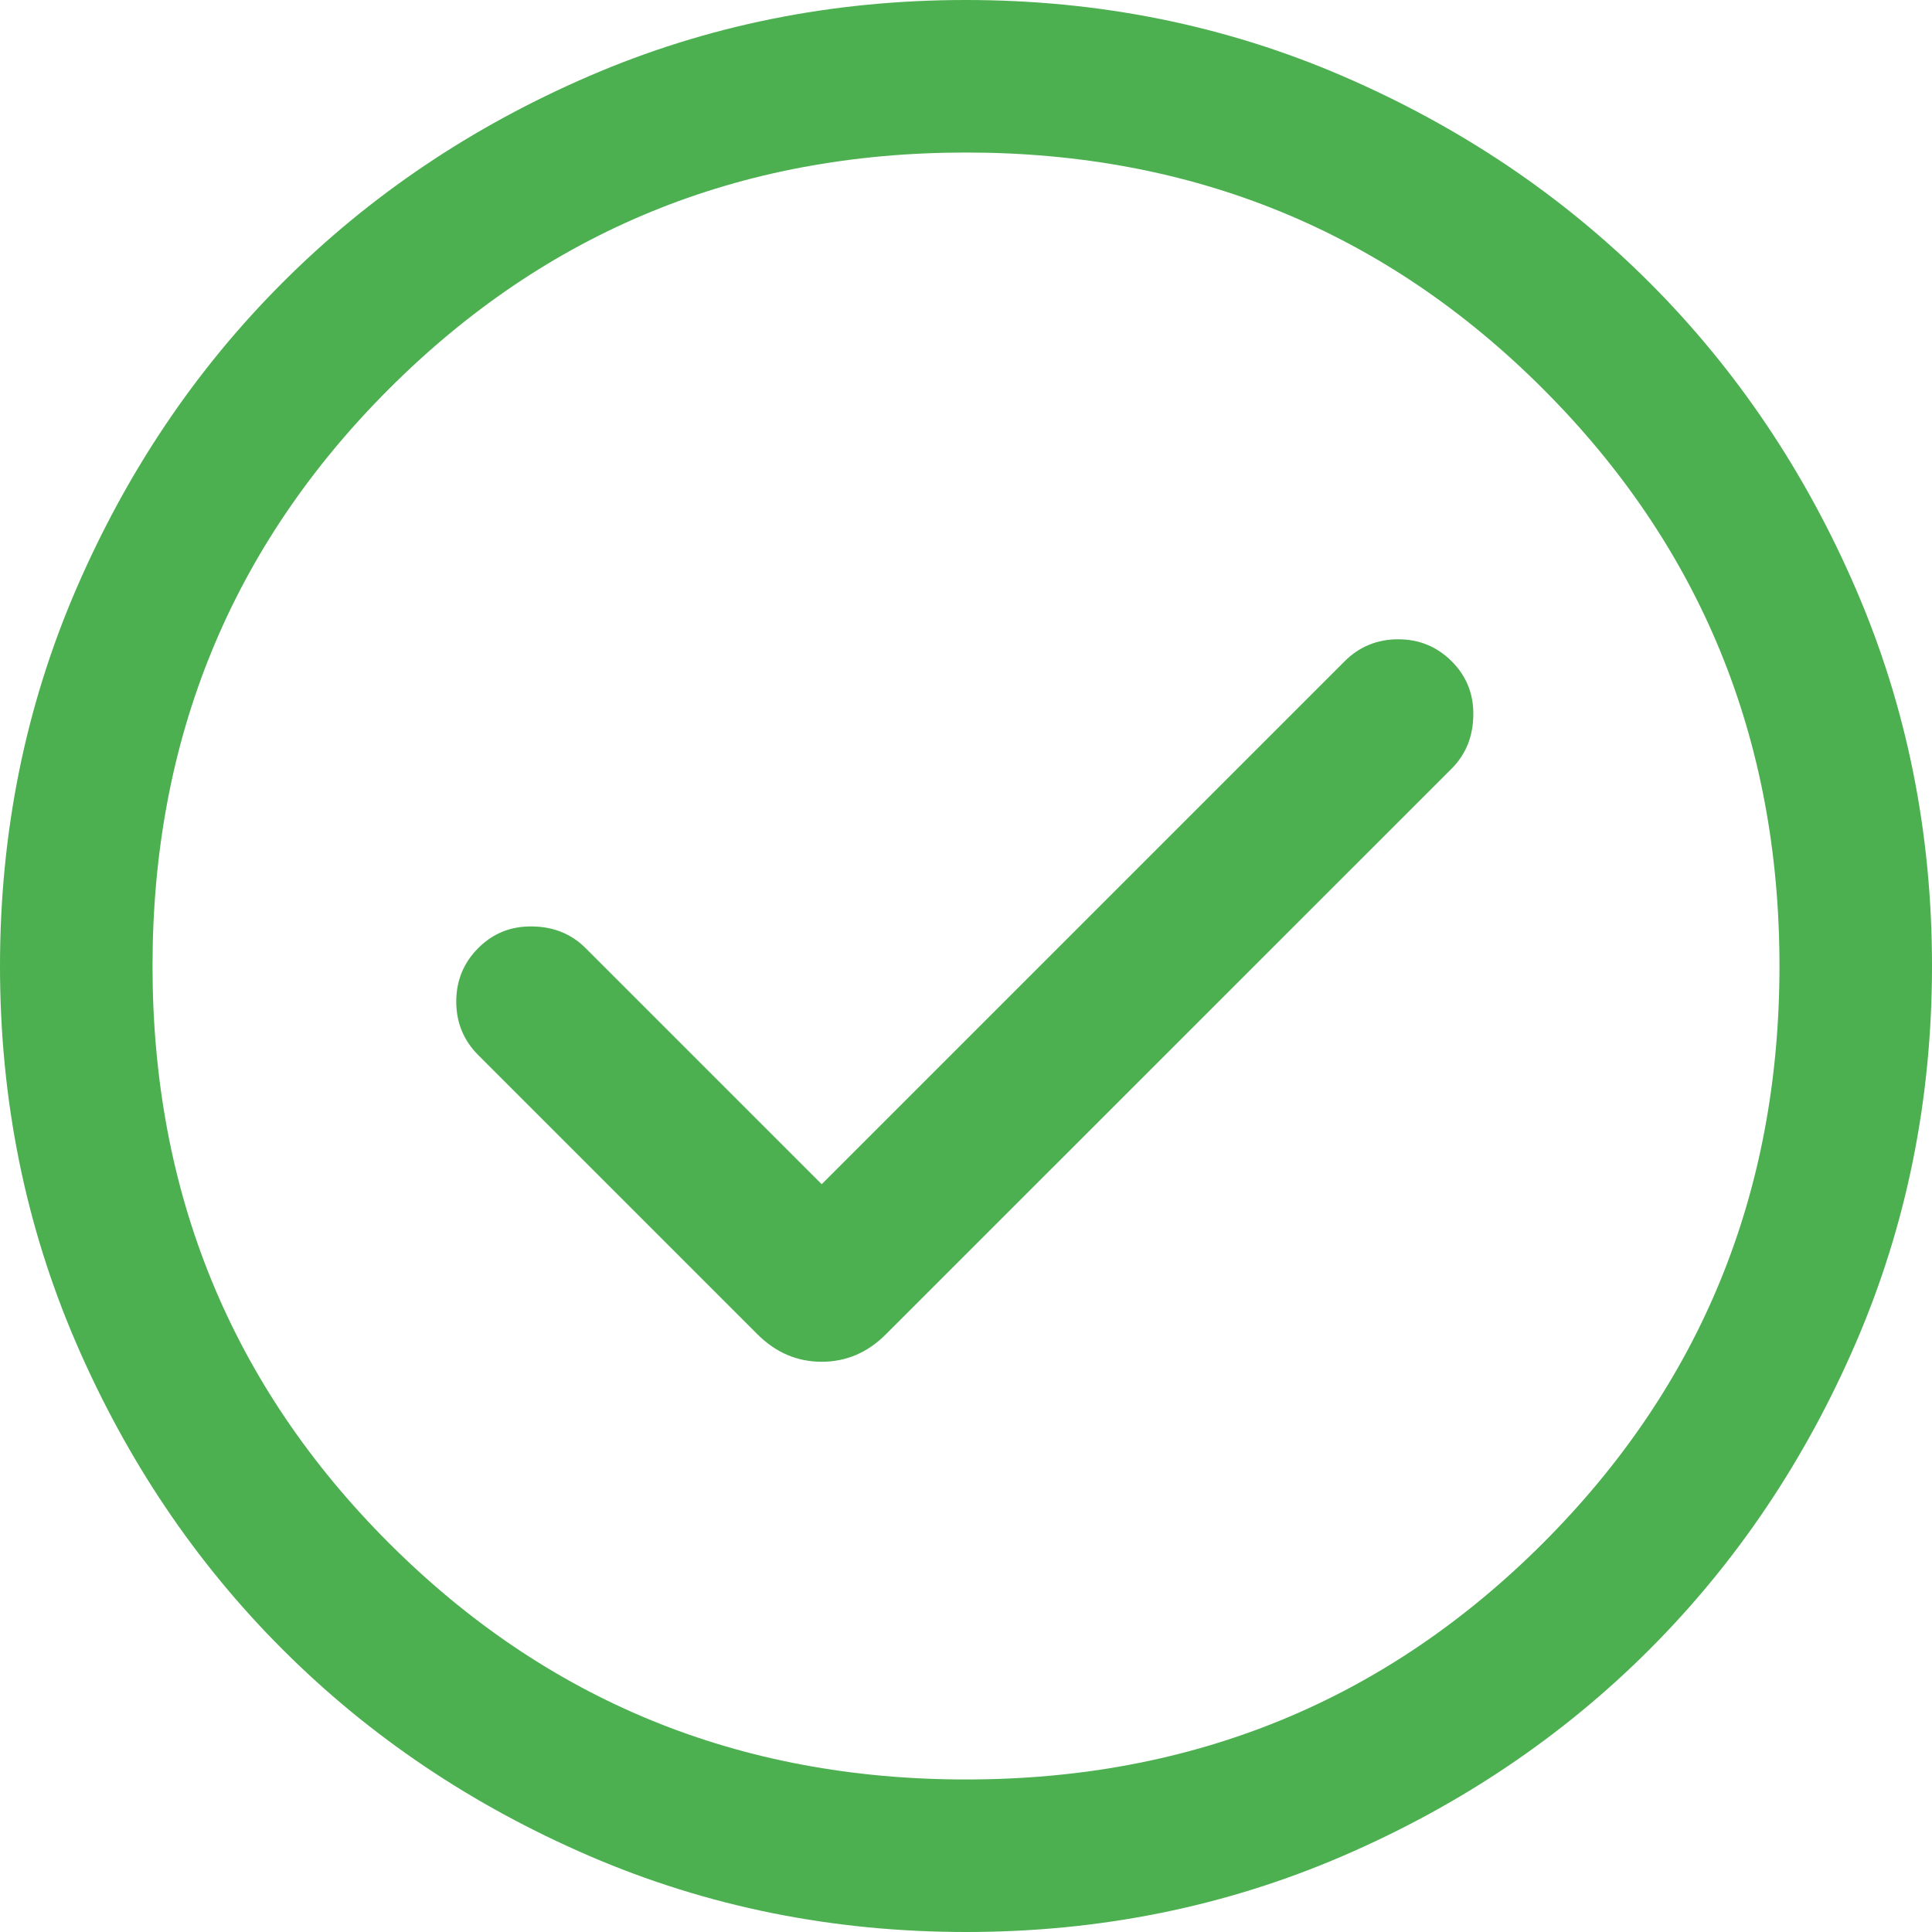
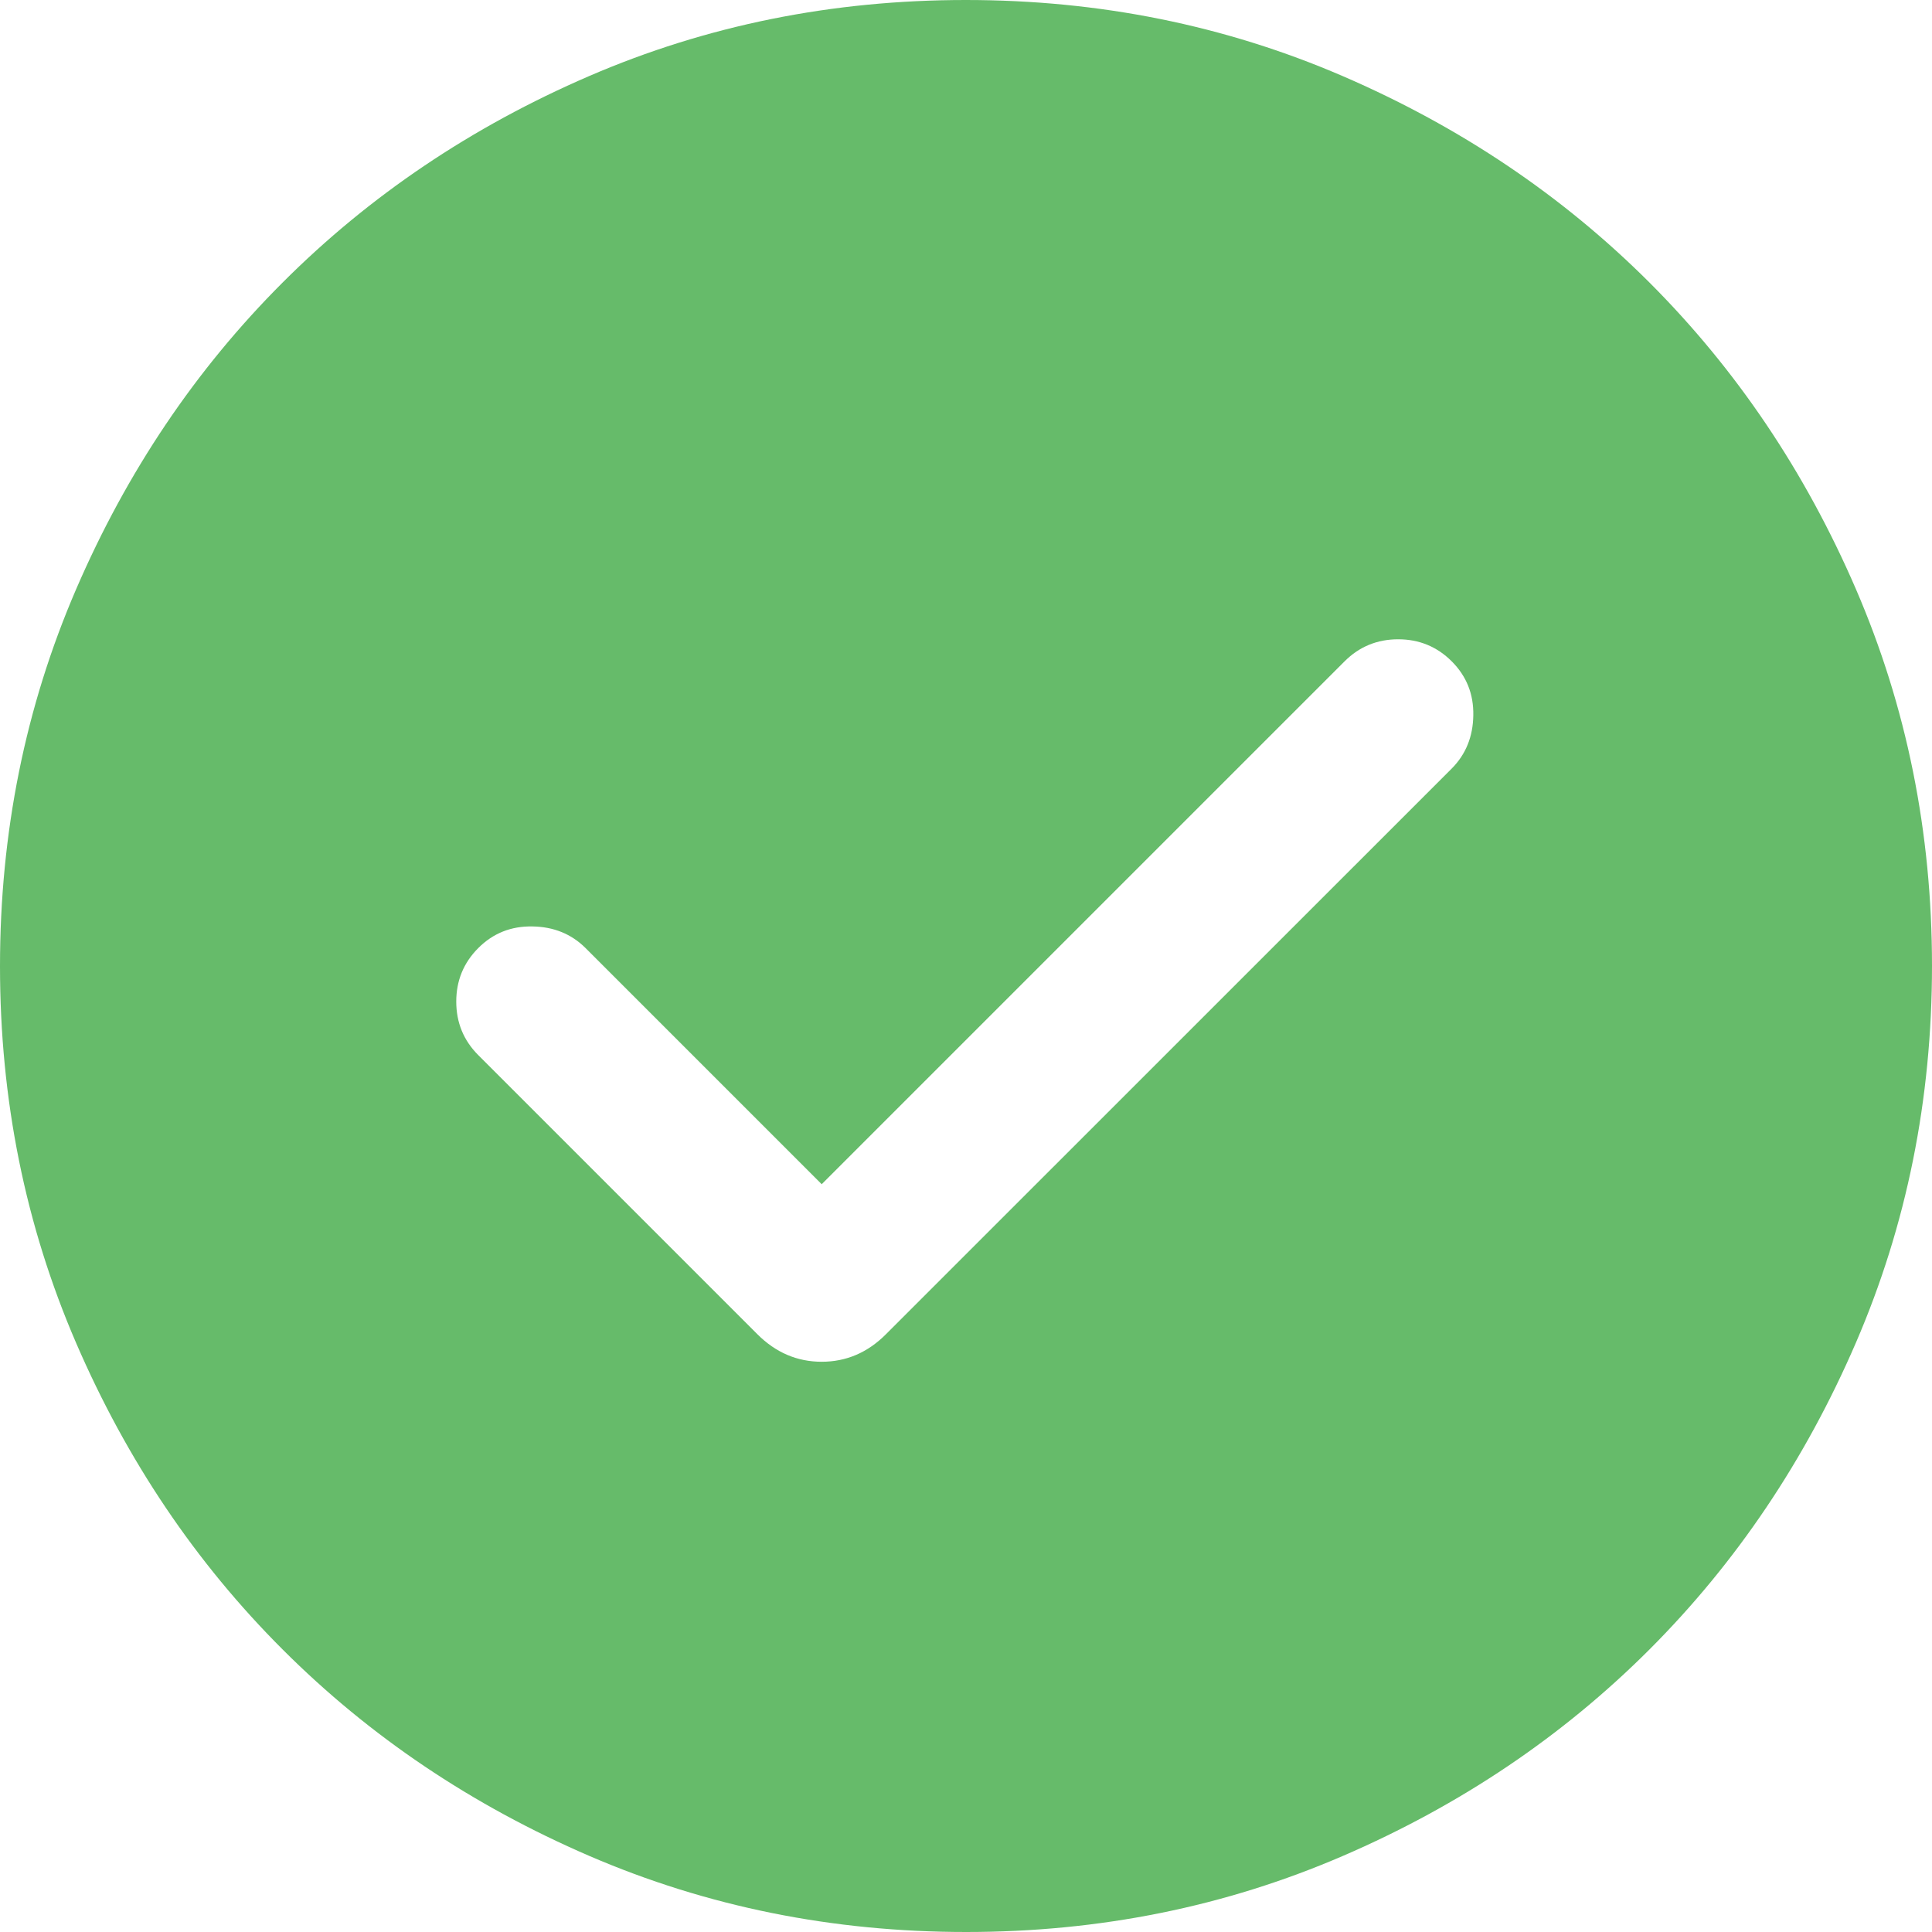
<svg xmlns="http://www.w3.org/2000/svg" width="19" height="19" viewBox="0 0 19 19" fill="none">
-   <path d="M8.081 11.646L5.758 9.323C5.619 9.185 5.445 9.114 5.236 9.111C5.026 9.107 4.849 9.178 4.704 9.323C4.559 9.468 4.487 9.644 4.487 9.85C4.487 10.056 4.559 10.232 4.704 10.377L7.448 13.121C7.629 13.302 7.84 13.392 8.081 13.392C8.322 13.392 8.533 13.302 8.713 13.121L14.277 7.558C14.415 7.419 14.486 7.245 14.489 7.035C14.493 6.826 14.422 6.649 14.277 6.504C14.132 6.359 13.956 6.287 13.75 6.287C13.544 6.287 13.368 6.359 13.223 6.504L8.081 11.646ZM9.502 19C8.188 19 6.953 18.751 5.796 18.252C4.64 17.753 3.635 17.077 2.78 16.222C1.924 15.367 1.247 14.362 0.748 13.206C0.249 12.05 0 10.816 0 9.502C0 8.188 0.249 6.953 0.748 5.796C1.247 4.64 1.923 3.635 2.778 2.78C3.633 1.924 4.638 1.247 5.794 0.748C6.95 0.249 8.184 0 9.498 0C10.812 0 12.047 0.249 13.204 0.748C14.36 1.247 15.365 1.923 16.221 2.778C17.076 3.633 17.753 4.638 18.252 5.794C18.751 6.95 19 8.184 19 9.498C19 10.812 18.751 12.047 18.252 13.204C17.753 14.36 17.077 15.365 16.222 16.221C15.367 17.076 14.362 17.753 13.206 18.252C12.05 18.751 10.816 19 9.502 19ZM9.5 17.5C11.733 17.5 13.625 16.725 15.175 15.175C16.725 13.625 17.5 11.733 17.5 9.5C17.5 7.267 16.725 5.375 15.175 3.825C13.625 2.275 11.733 1.5 9.5 1.5C7.267 1.5 5.375 2.275 3.825 3.825C2.275 5.375 1.5 7.267 1.5 9.5C1.5 11.733 2.275 13.625 3.825 15.175C5.375 16.725 7.267 17.5 9.5 17.5Z" fill="#4CAF50" />
+   <path d="M8.081 11.646L5.758 9.323C5.619 9.185 5.445 9.114 5.236 9.111C5.026 9.107 4.849 9.178 4.704 9.323C4.559 9.468 4.487 9.644 4.487 9.85C4.487 10.056 4.559 10.232 4.704 10.377L7.448 13.121C7.629 13.302 7.84 13.392 8.081 13.392C8.322 13.392 8.533 13.302 8.713 13.121L14.277 7.558C14.415 7.419 14.486 7.245 14.489 7.035C14.493 6.826 14.422 6.649 14.277 6.504C14.132 6.359 13.956 6.287 13.75 6.287C13.544 6.287 13.368 6.359 13.223 6.504L8.081 11.646ZM9.502 19C8.188 19 6.953 18.751 5.796 18.252C4.64 17.753 3.635 17.077 2.78 16.222C1.924 15.367 1.247 14.362 0.748 13.206C0.249 12.05 0 10.816 0 9.502C0 8.188 0.249 6.953 0.748 5.796C1.247 4.64 1.923 3.635 2.778 2.78C3.633 1.924 4.638 1.247 5.794 0.748C6.95 0.249 8.184 0 9.498 0C10.812 0 12.047 0.249 13.204 0.748C14.36 1.247 15.365 1.923 16.221 2.778C17.076 3.633 17.753 4.638 18.252 5.794C18.751 6.95 19 8.184 19 9.498C19 10.812 18.751 12.047 18.252 13.204C17.753 14.36 17.077 15.365 16.222 16.221C15.367 17.076 14.362 17.753 13.206 18.252C12.05 18.751 10.816 19 9.502 19Z" fill="#66BB6A" />
</svg>
